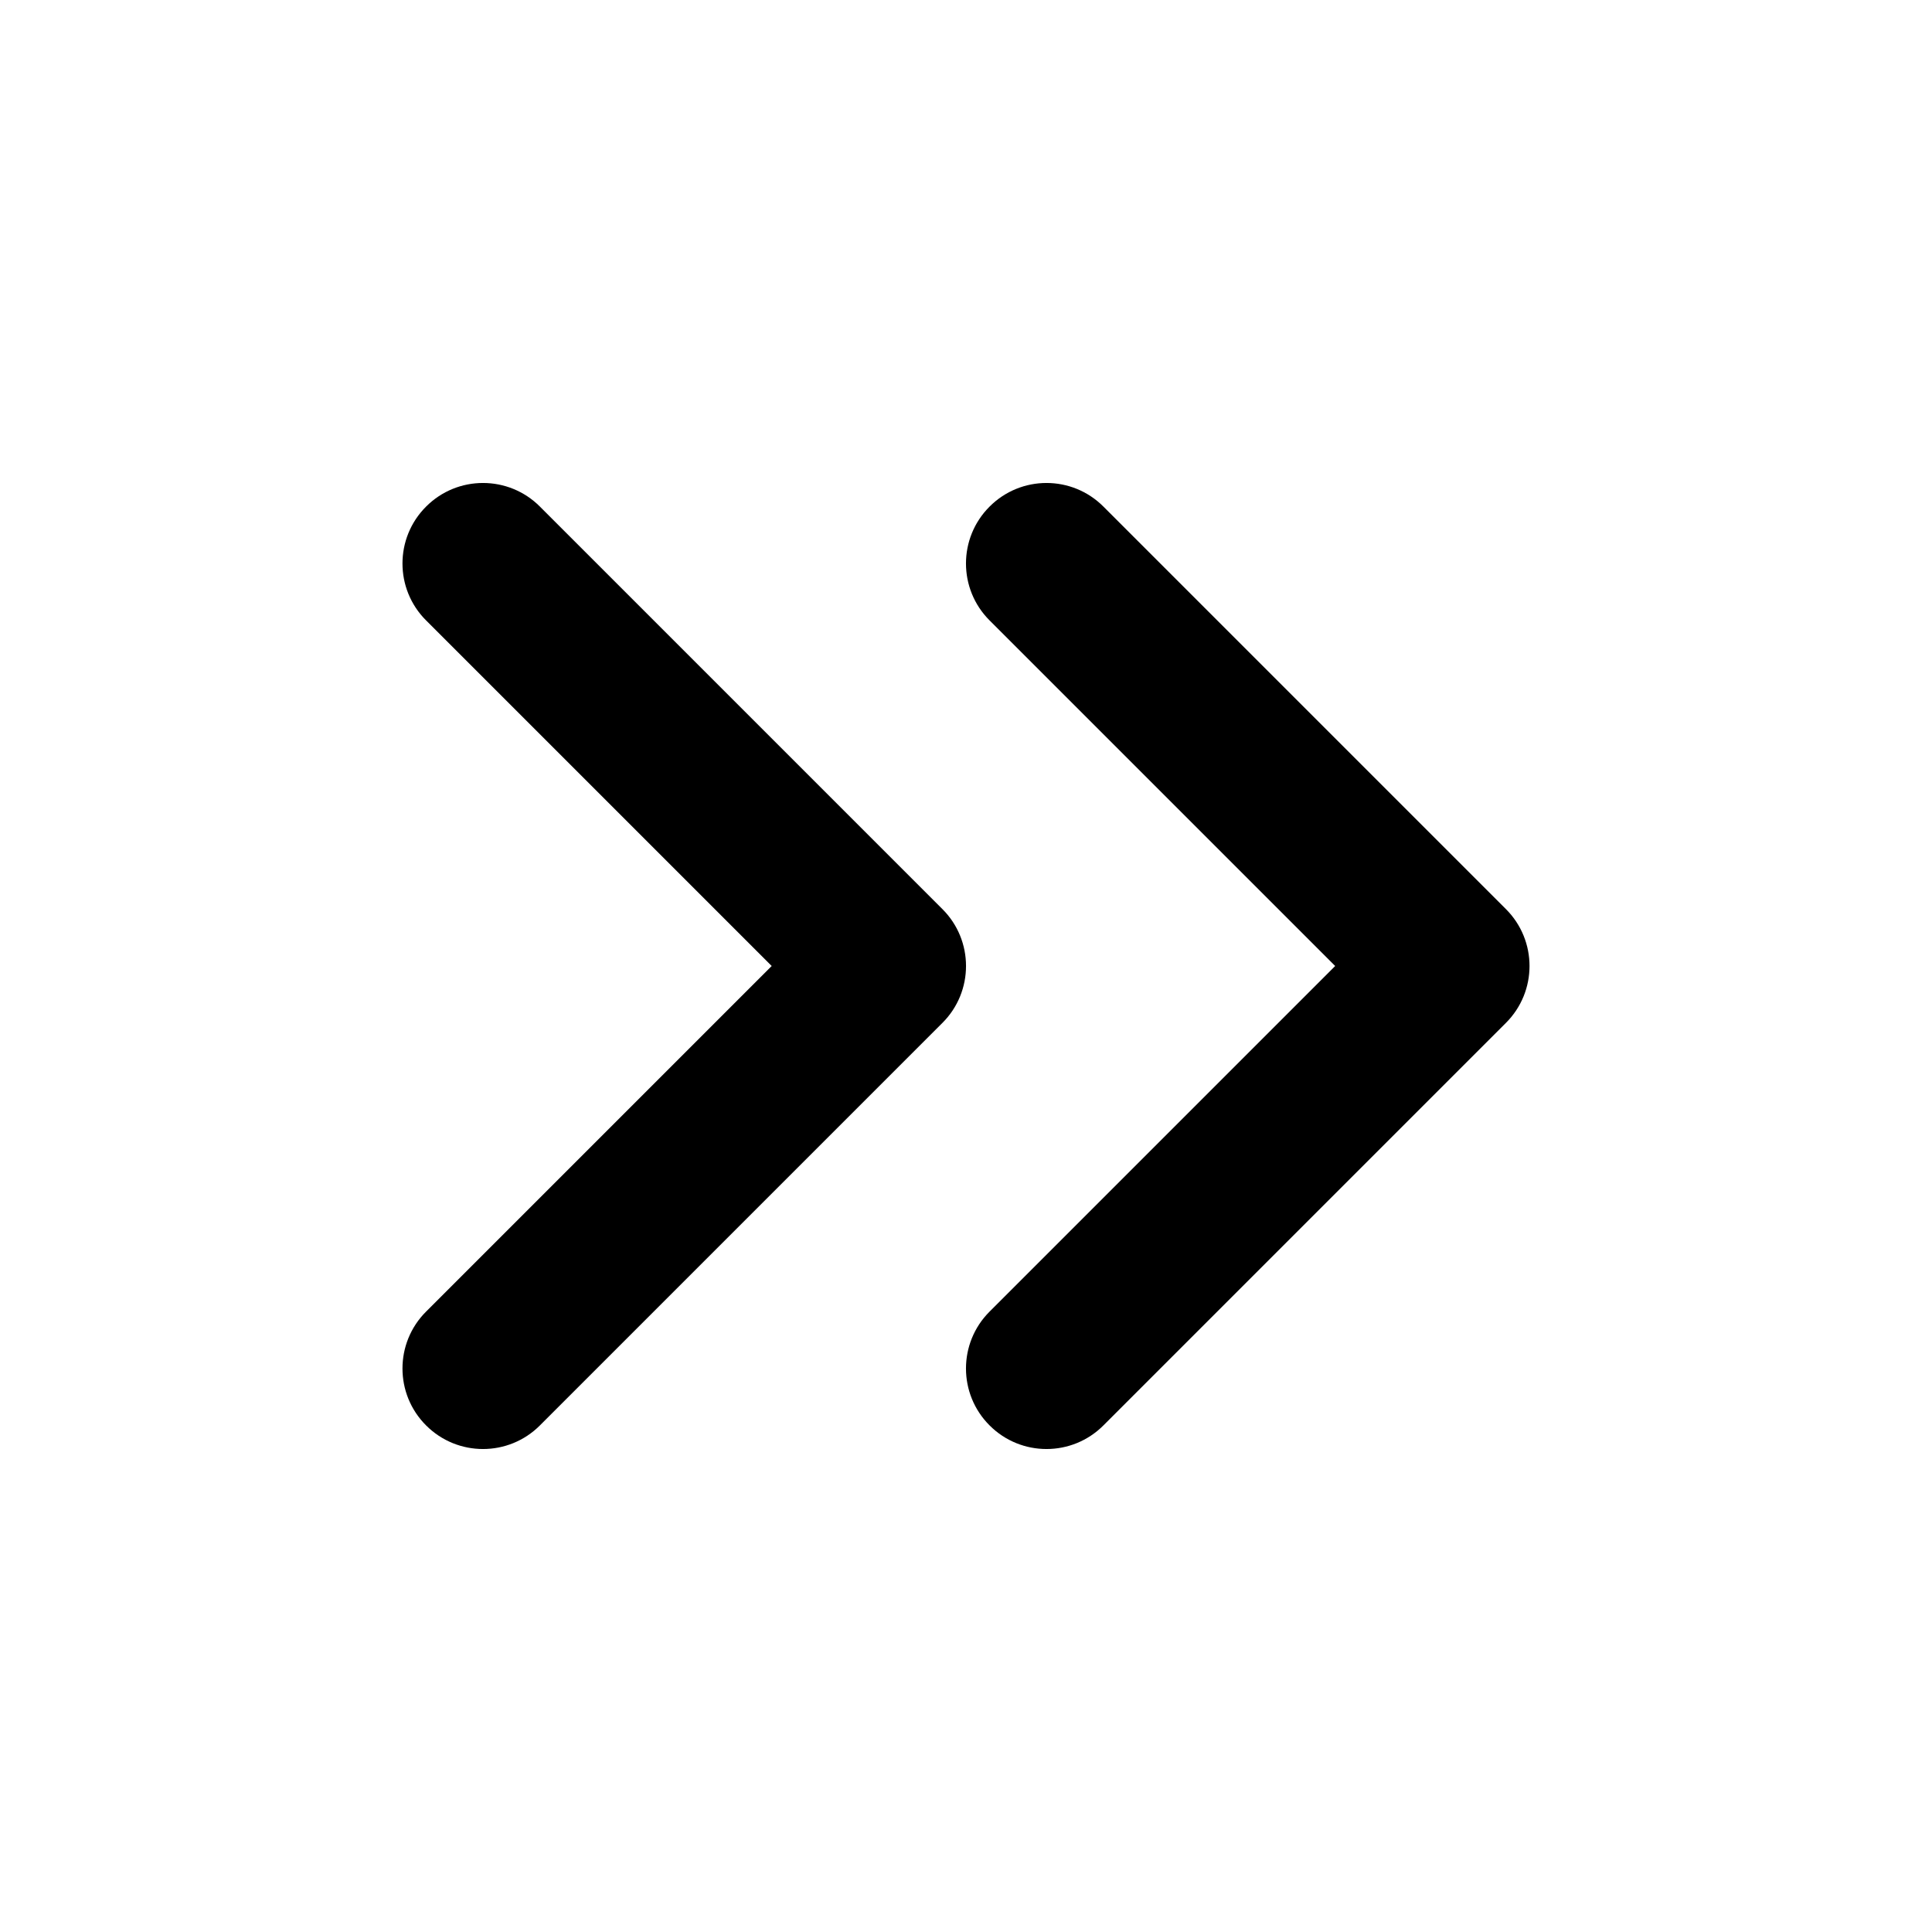
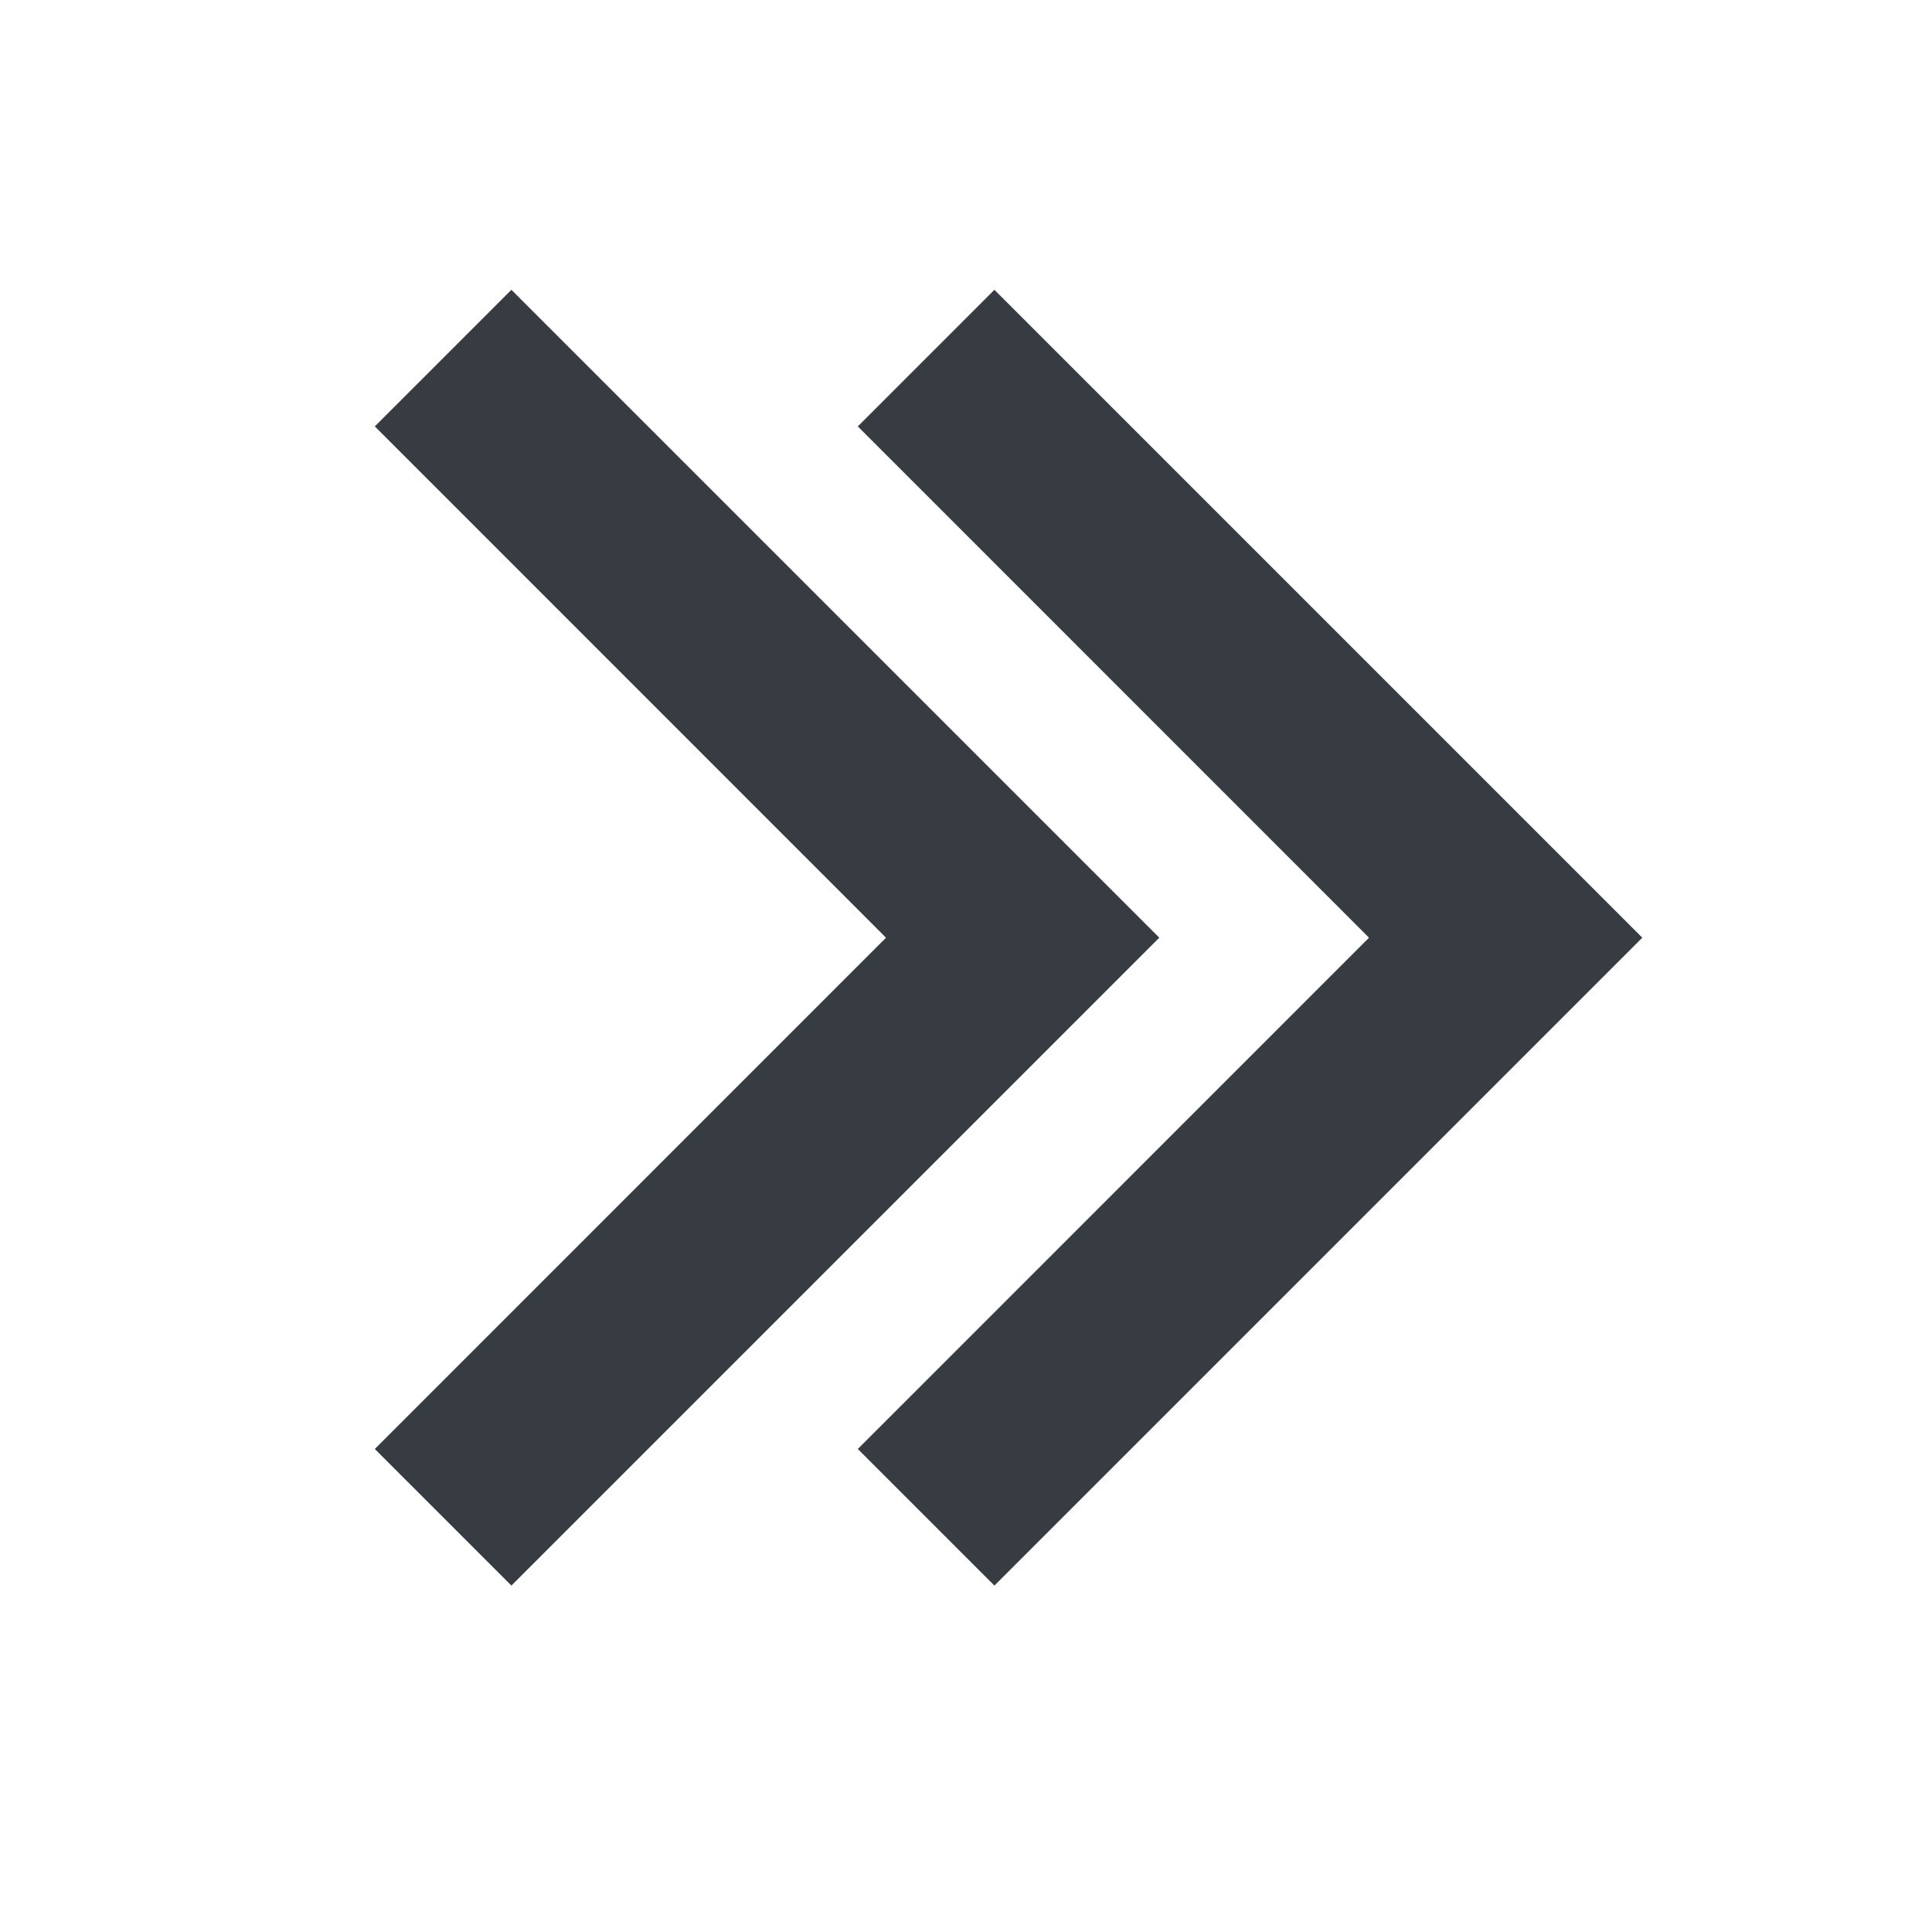
- <svg xmlns="http://www.w3.org/2000/svg" width="24" height="24" viewBox="0 0 24 24" fill="none">
-   <path fill-rule="evenodd" clip-rule="evenodd" d="M12.293 6.293C12.683 5.902 13.317 5.902 13.707 6.293L18.707 11.293C19.098 11.683 19.098 12.317 18.707 12.707L13.707 17.707C13.317 18.098 12.683 18.098 12.293 17.707C11.902 17.317 11.902 16.683 12.293 16.293L16.586 12L12.293 7.707C11.902 7.317 11.902 6.683 12.293 6.293Z" fill="black" />
-   <path fill-rule="evenodd" clip-rule="evenodd" d="M5.293 6.293C5.683 5.902 6.317 5.902 6.707 6.293L11.707 11.293C12.098 11.683 12.098 12.317 11.707 12.707L6.707 17.707C6.317 18.098 5.683 18.098 5.293 17.707C4.902 17.317 4.902 16.683 5.293 16.293L9.586 12L5.293 7.707C4.902 7.317 4.902 6.683 5.293 6.293Z" fill="black" />
+ <svg xmlns="http://www.w3.org/2000/svg" width="20" height="20" viewBox="0 0 20 20" fill="none">
+   <path fill-rule="evenodd" clip-rule="evenodd" d="M8.88 4.414L10.294 3L17.001 9.707L10.294 16.414L8.88 15L14.172 9.707L8.88 4.414ZM3.88 4.414L5.294 3L12.001 9.707L5.294 16.414L3.88 15L9.172 9.707L3.88 4.414Z" fill="#373C43" />
</svg>
